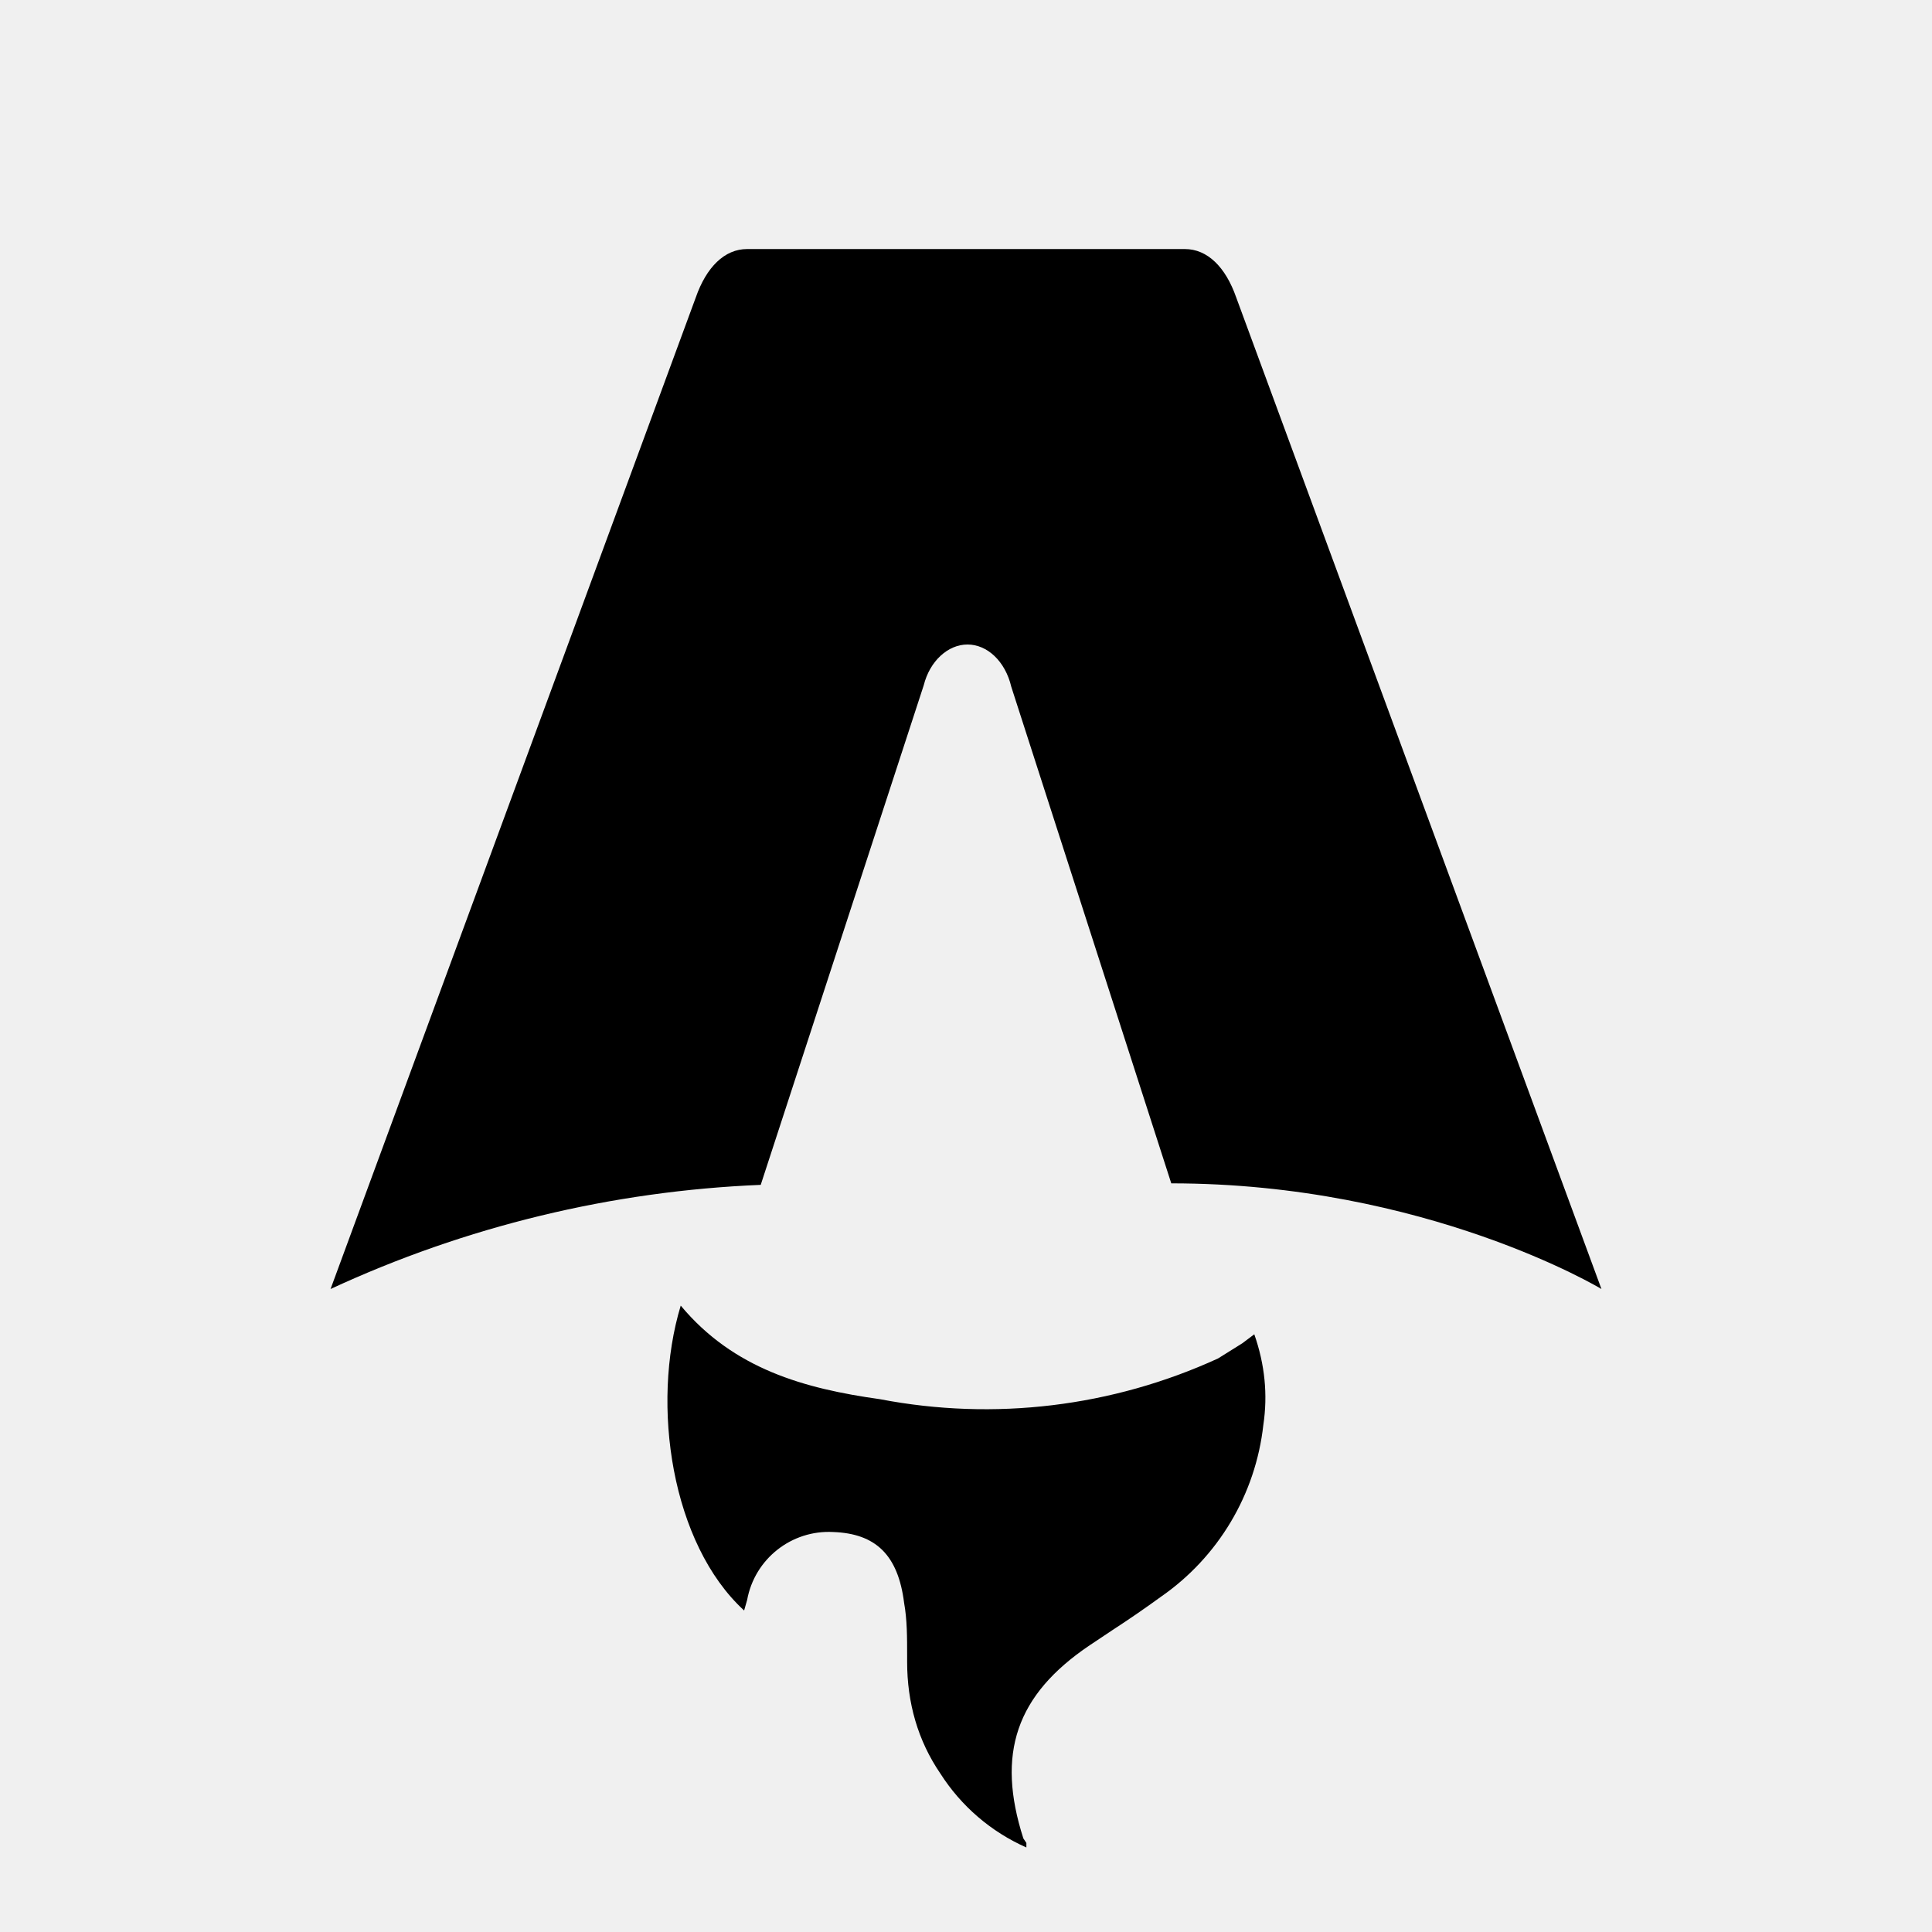
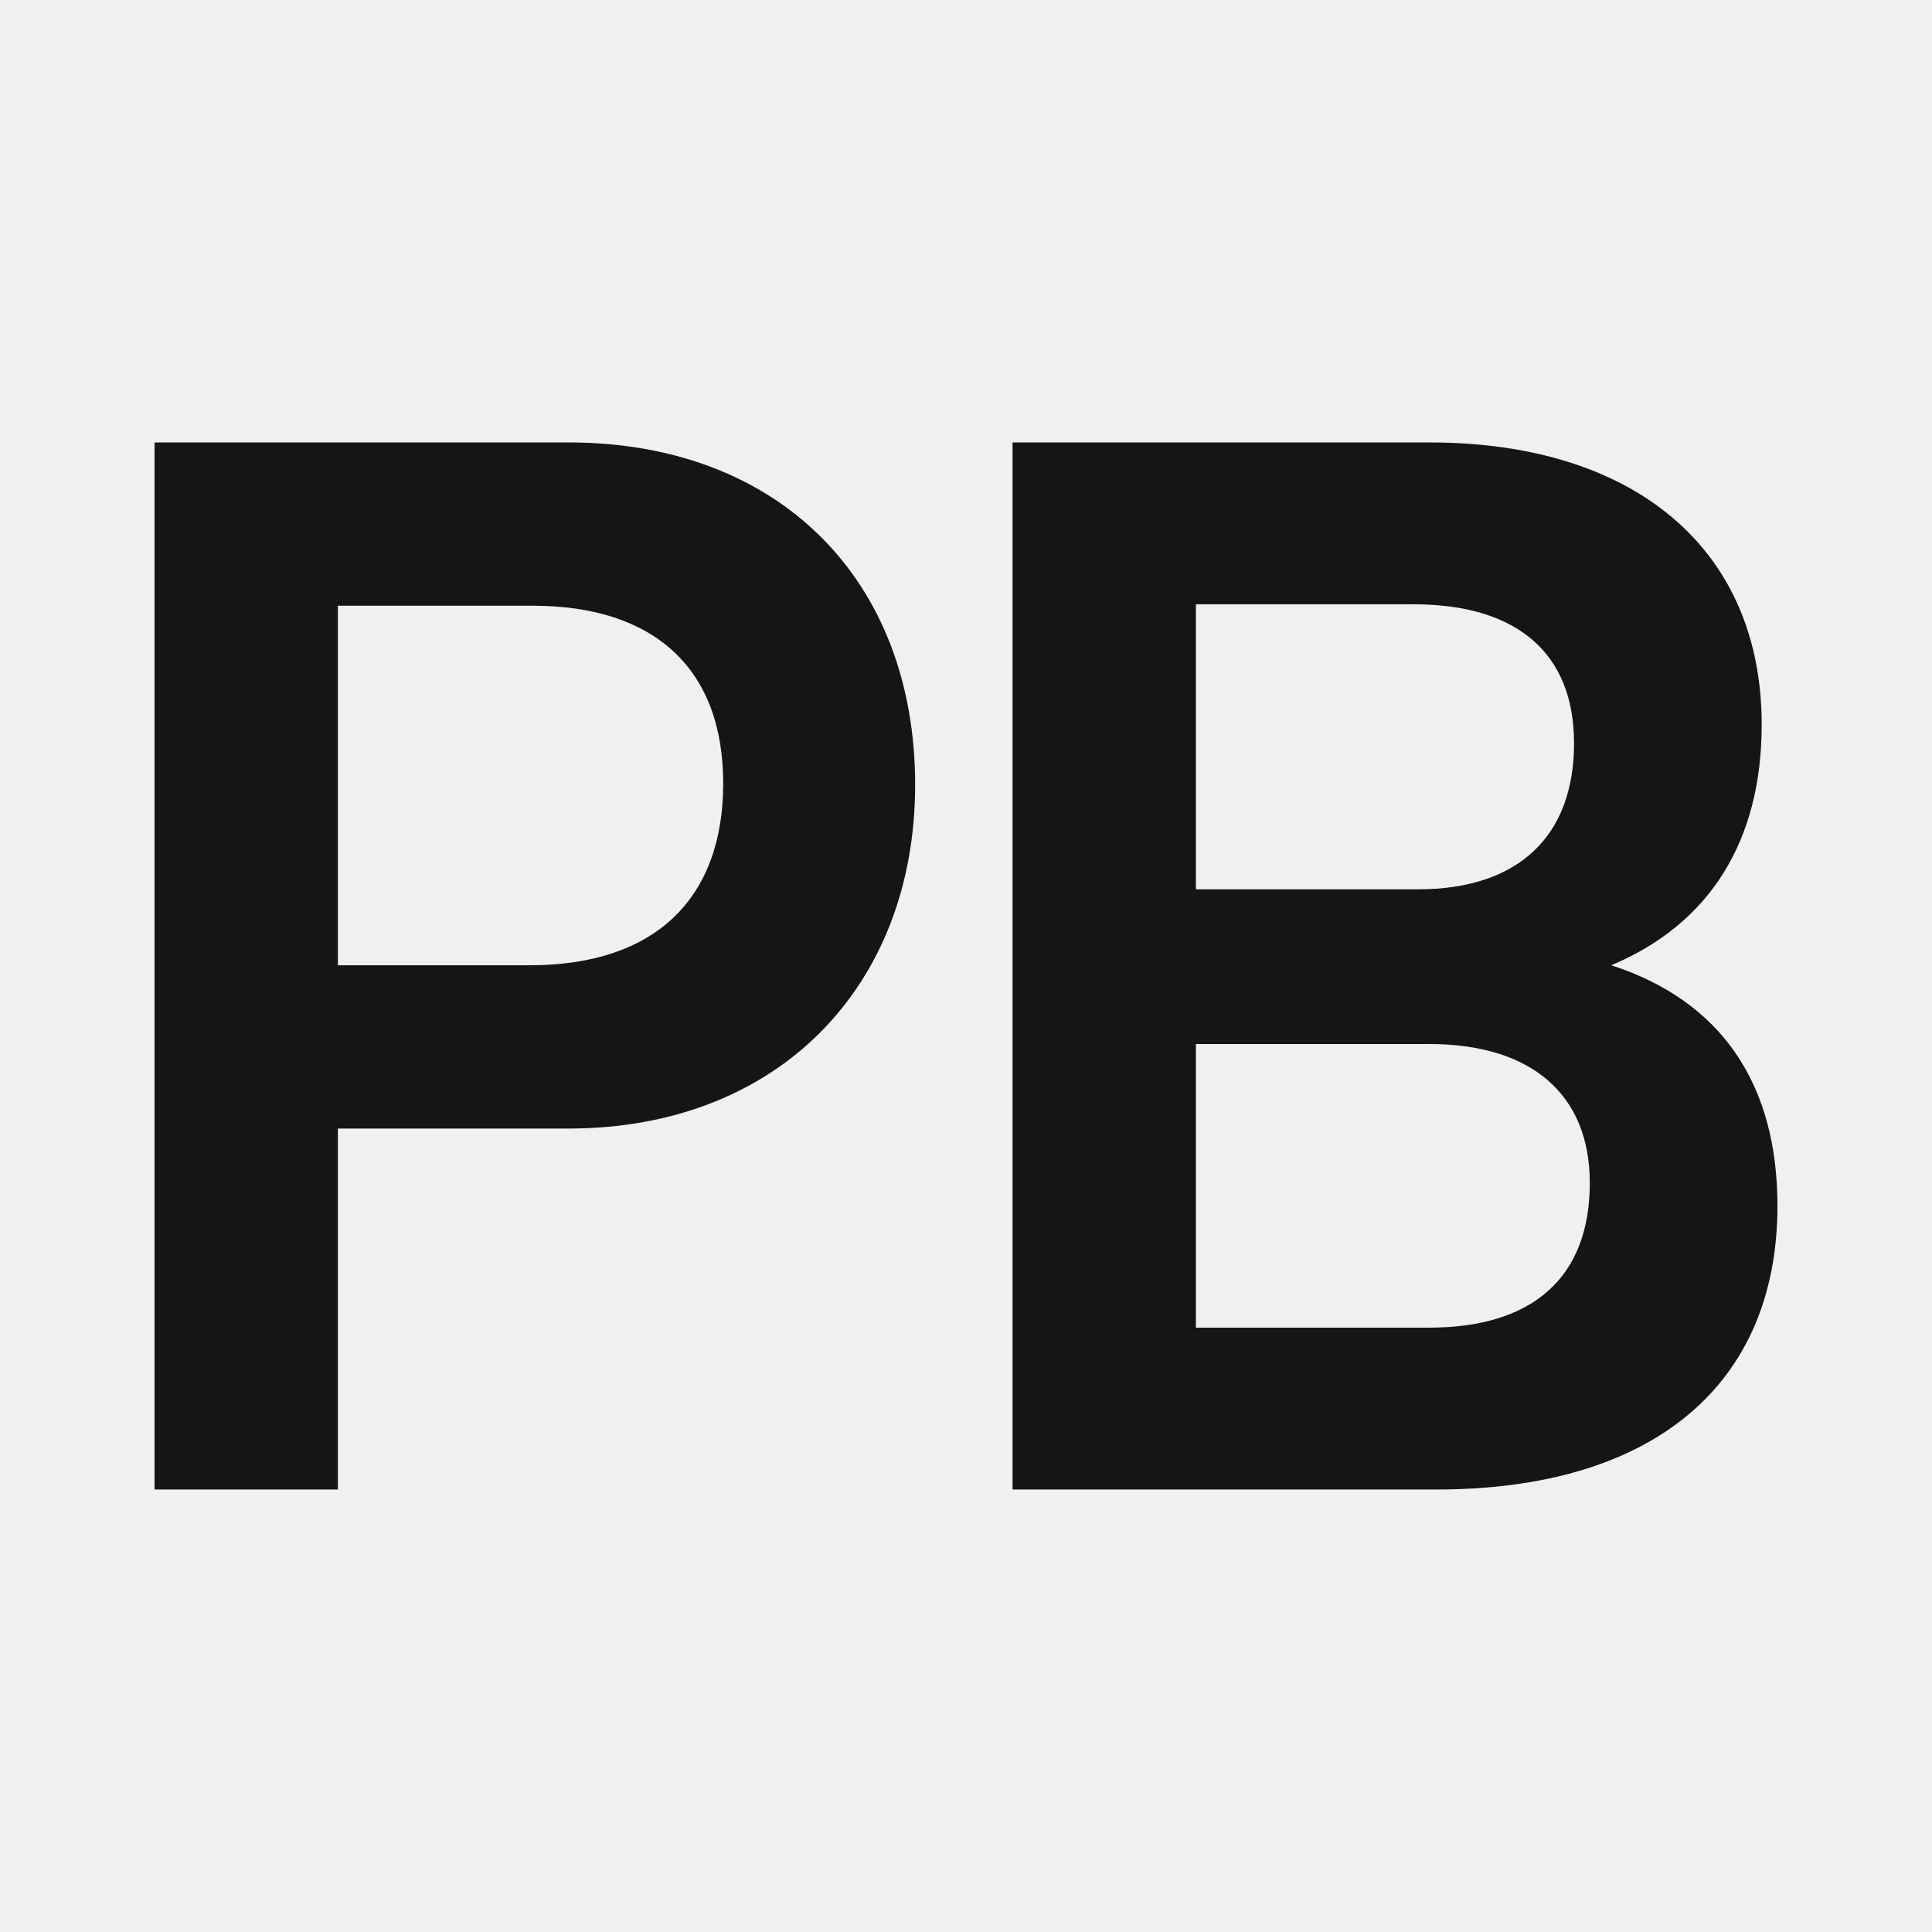
- <svg xmlns="http://www.w3.org/2000/svg" fill="none" viewBox="0 0 128 128">
-   <path d="M50.4 78.5a75.1 75.1 0 0 0-28.5 6.9l24.2-65.7c.7-2 1.9-3.2 3.4-3.2h29c1.5 0 2.7 1.2 3.4 3.2l24.2 65.7s-11.6-7-28.5-7L67 45.5c-.4-1.7-1.6-2.8-2.9-2.8-1.3 0-2.5 1.1-2.9 2.7L50.4 78.5Zm-1.1 28.2Zm-4.2-20.2c-2 6.6-.6 15.8 4.2 20.2a17.5 17.5 0 0 1 .2-.7 5.5 5.5 0 0 1 5.7-4.5c2.8.1 4.3 1.5 4.7 4.7.2 1.1.2 2.3.2 3.5v.4c0 2.7.7 5.2 2.2 7.4a13 13 0 0 0 5.7 4.9v-.3l-.2-.3c-1.8-5.6-.5-9.5 4.4-12.8l1.5-1a73 73 0 0 0 3.2-2.2 16 16 0 0 0 6.8-11.4c.3-2 .1-4-.6-6l-.8.6-1.6 1a37 37 0 0 1-22.4 2.7c-5-.7-9.7-2-13.2-6.2Z" />
+ <svg xmlns="http://www.w3.org/2000/svg" viewBox="0 0 32 32" role="img" aria-label="Paul Breuker">
  <style>
-         path { fill: #000; }
-         @media (prefers-color-scheme: dark) {
-             path { fill: #FFF; }
-         }
-     </style>
+     path { fill: #151515; }
+     @media (prefers-color-scheme: dark) {
+       path { fill: #fff; }
+     }
+   </style>
+   <g transform="translate(0.638 24.671) scale(0.023725 -0.023725)">
+     <path d="M370 252C516 252 612 351 612 492C612 635 517 731 370 731L81 731L81 0L209 0L209 252ZM345 617C430 617 478 573 478 493C478 413 431 366 343 366L209 366L209 617Z" />
+     <path d="M81 0L377 0C528 0 615 73 615 198C615 283 576 341 499 366C568 395 604 453 604 534C604 656 516 731 372 731L81 731ZM361 618C433 618 473 584 473 521C473 456 434 419 364 419L209 419L209 618ZM372 311C443 311 484 276 484 214C484 148 444 113 372 113L209 113L209 311Z" transform="translate(599 0)" />
+   </g>
</svg>
